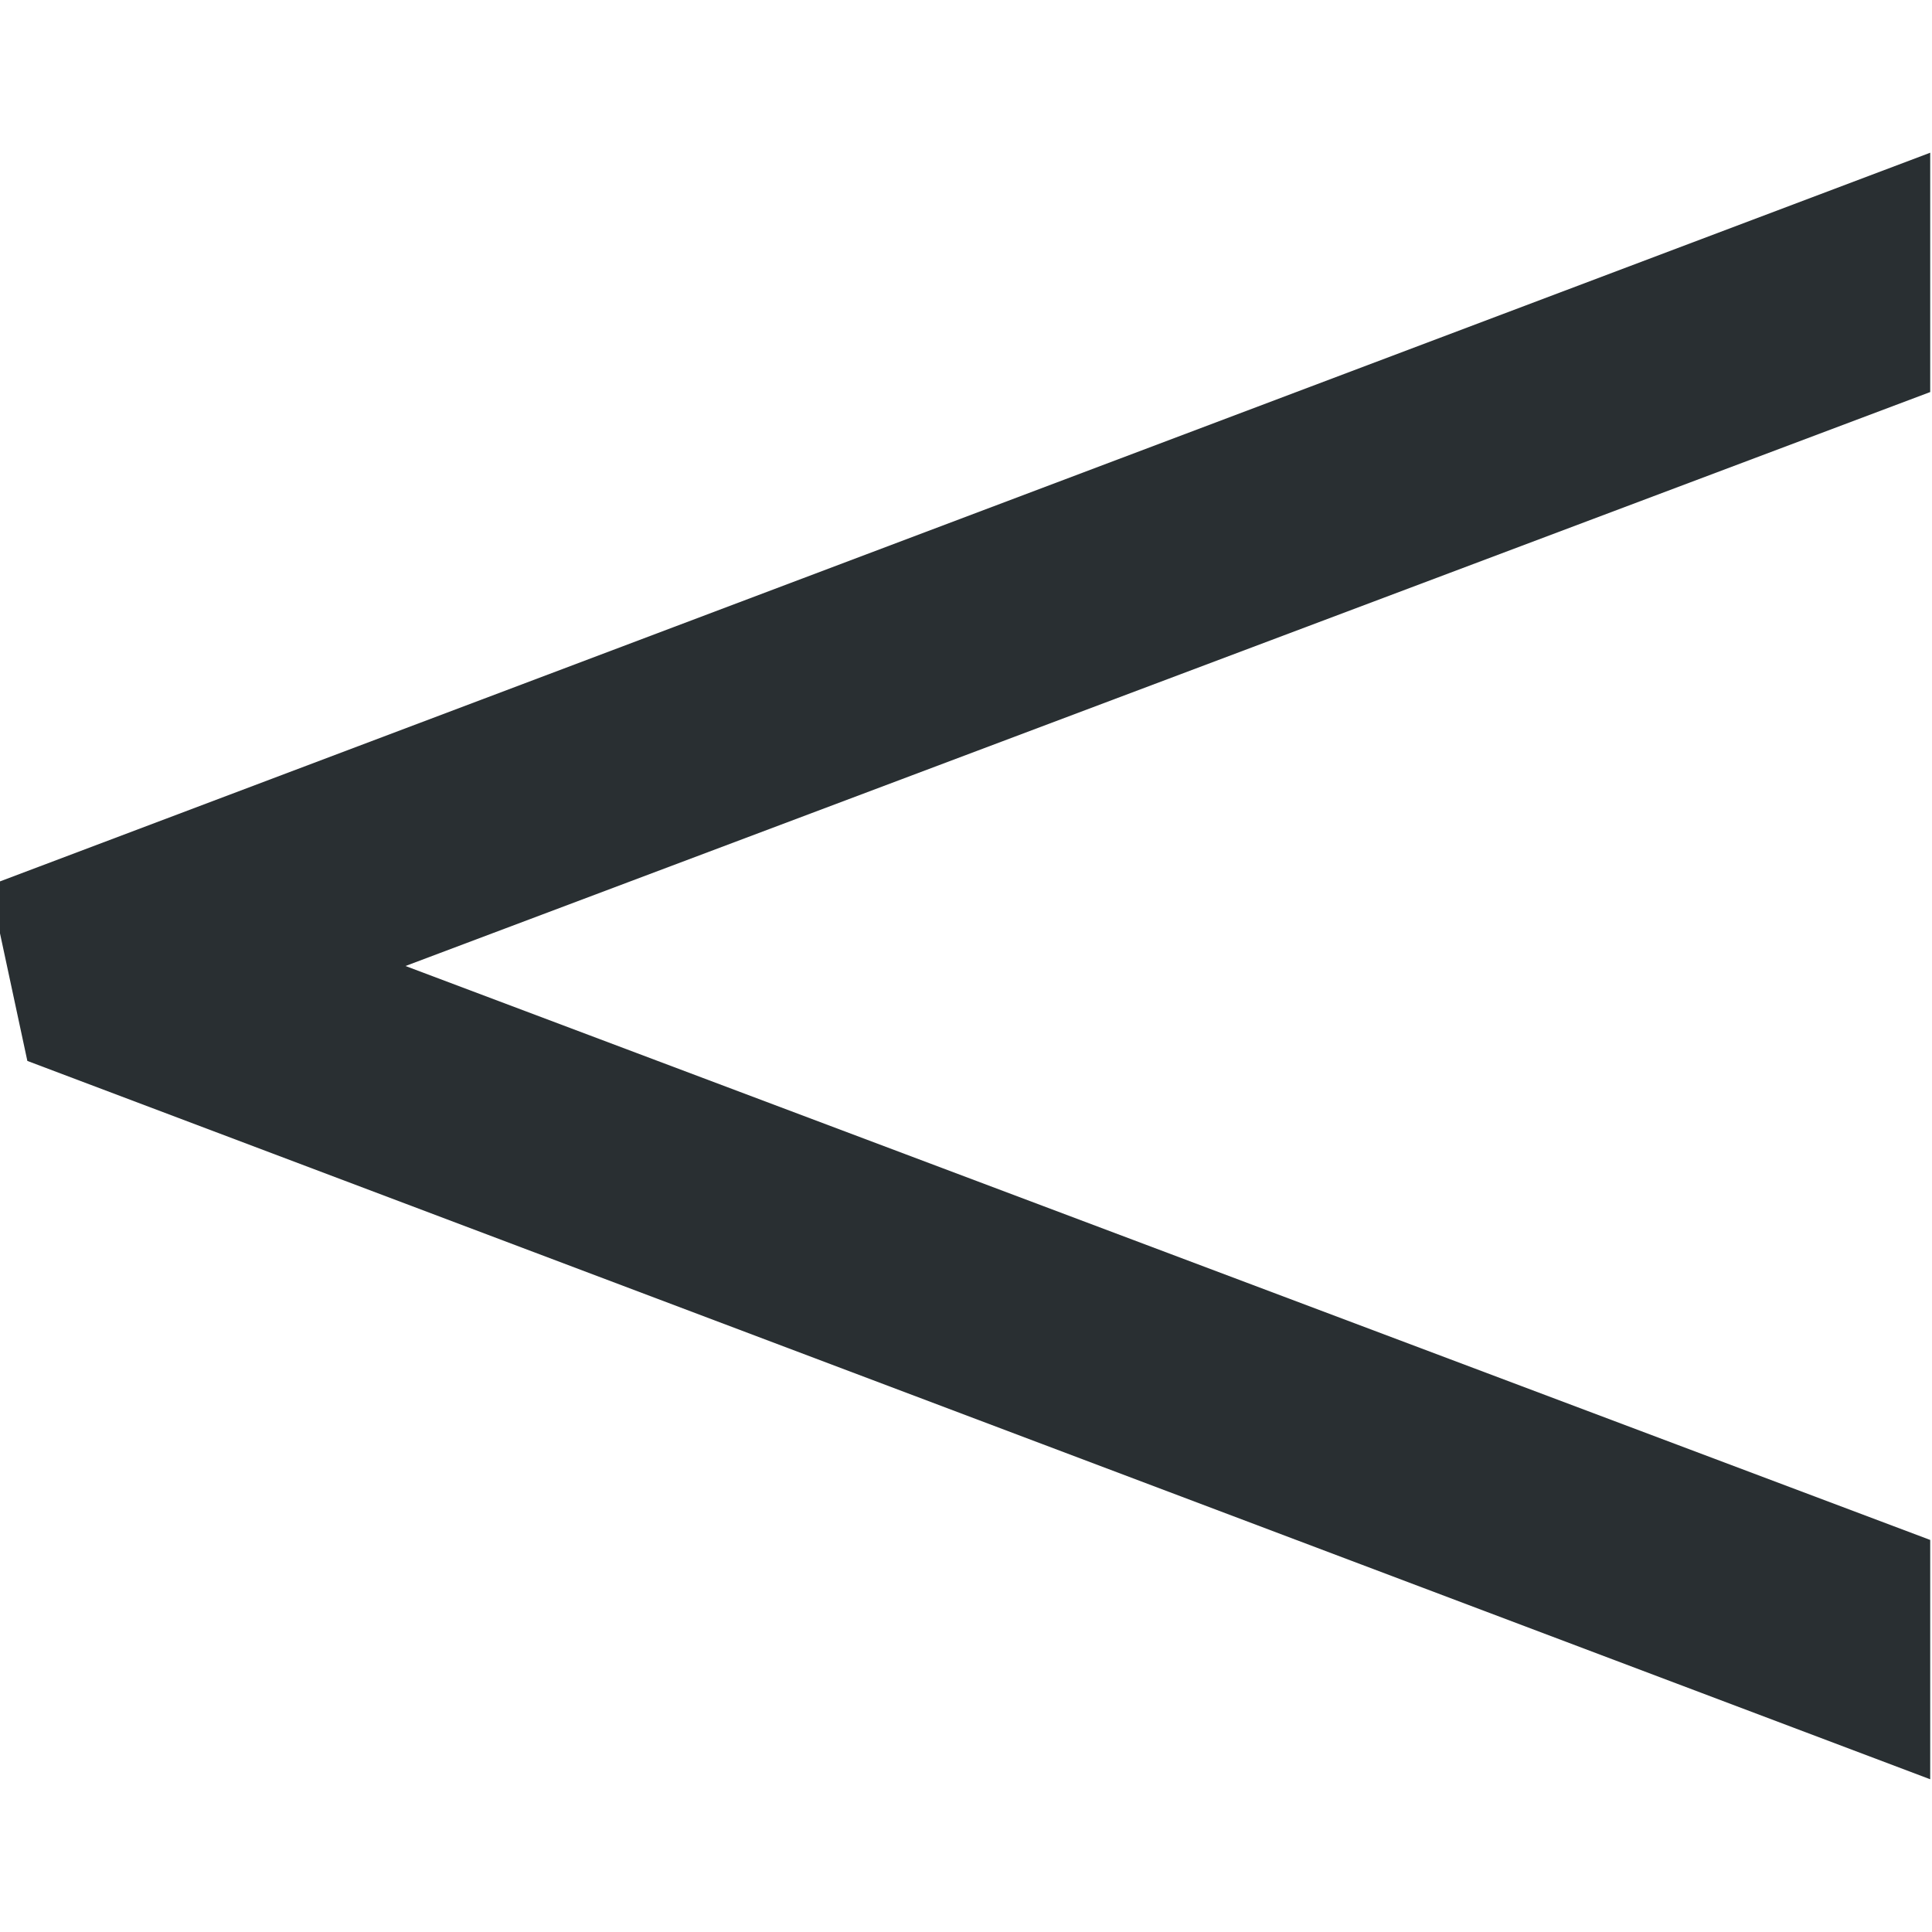
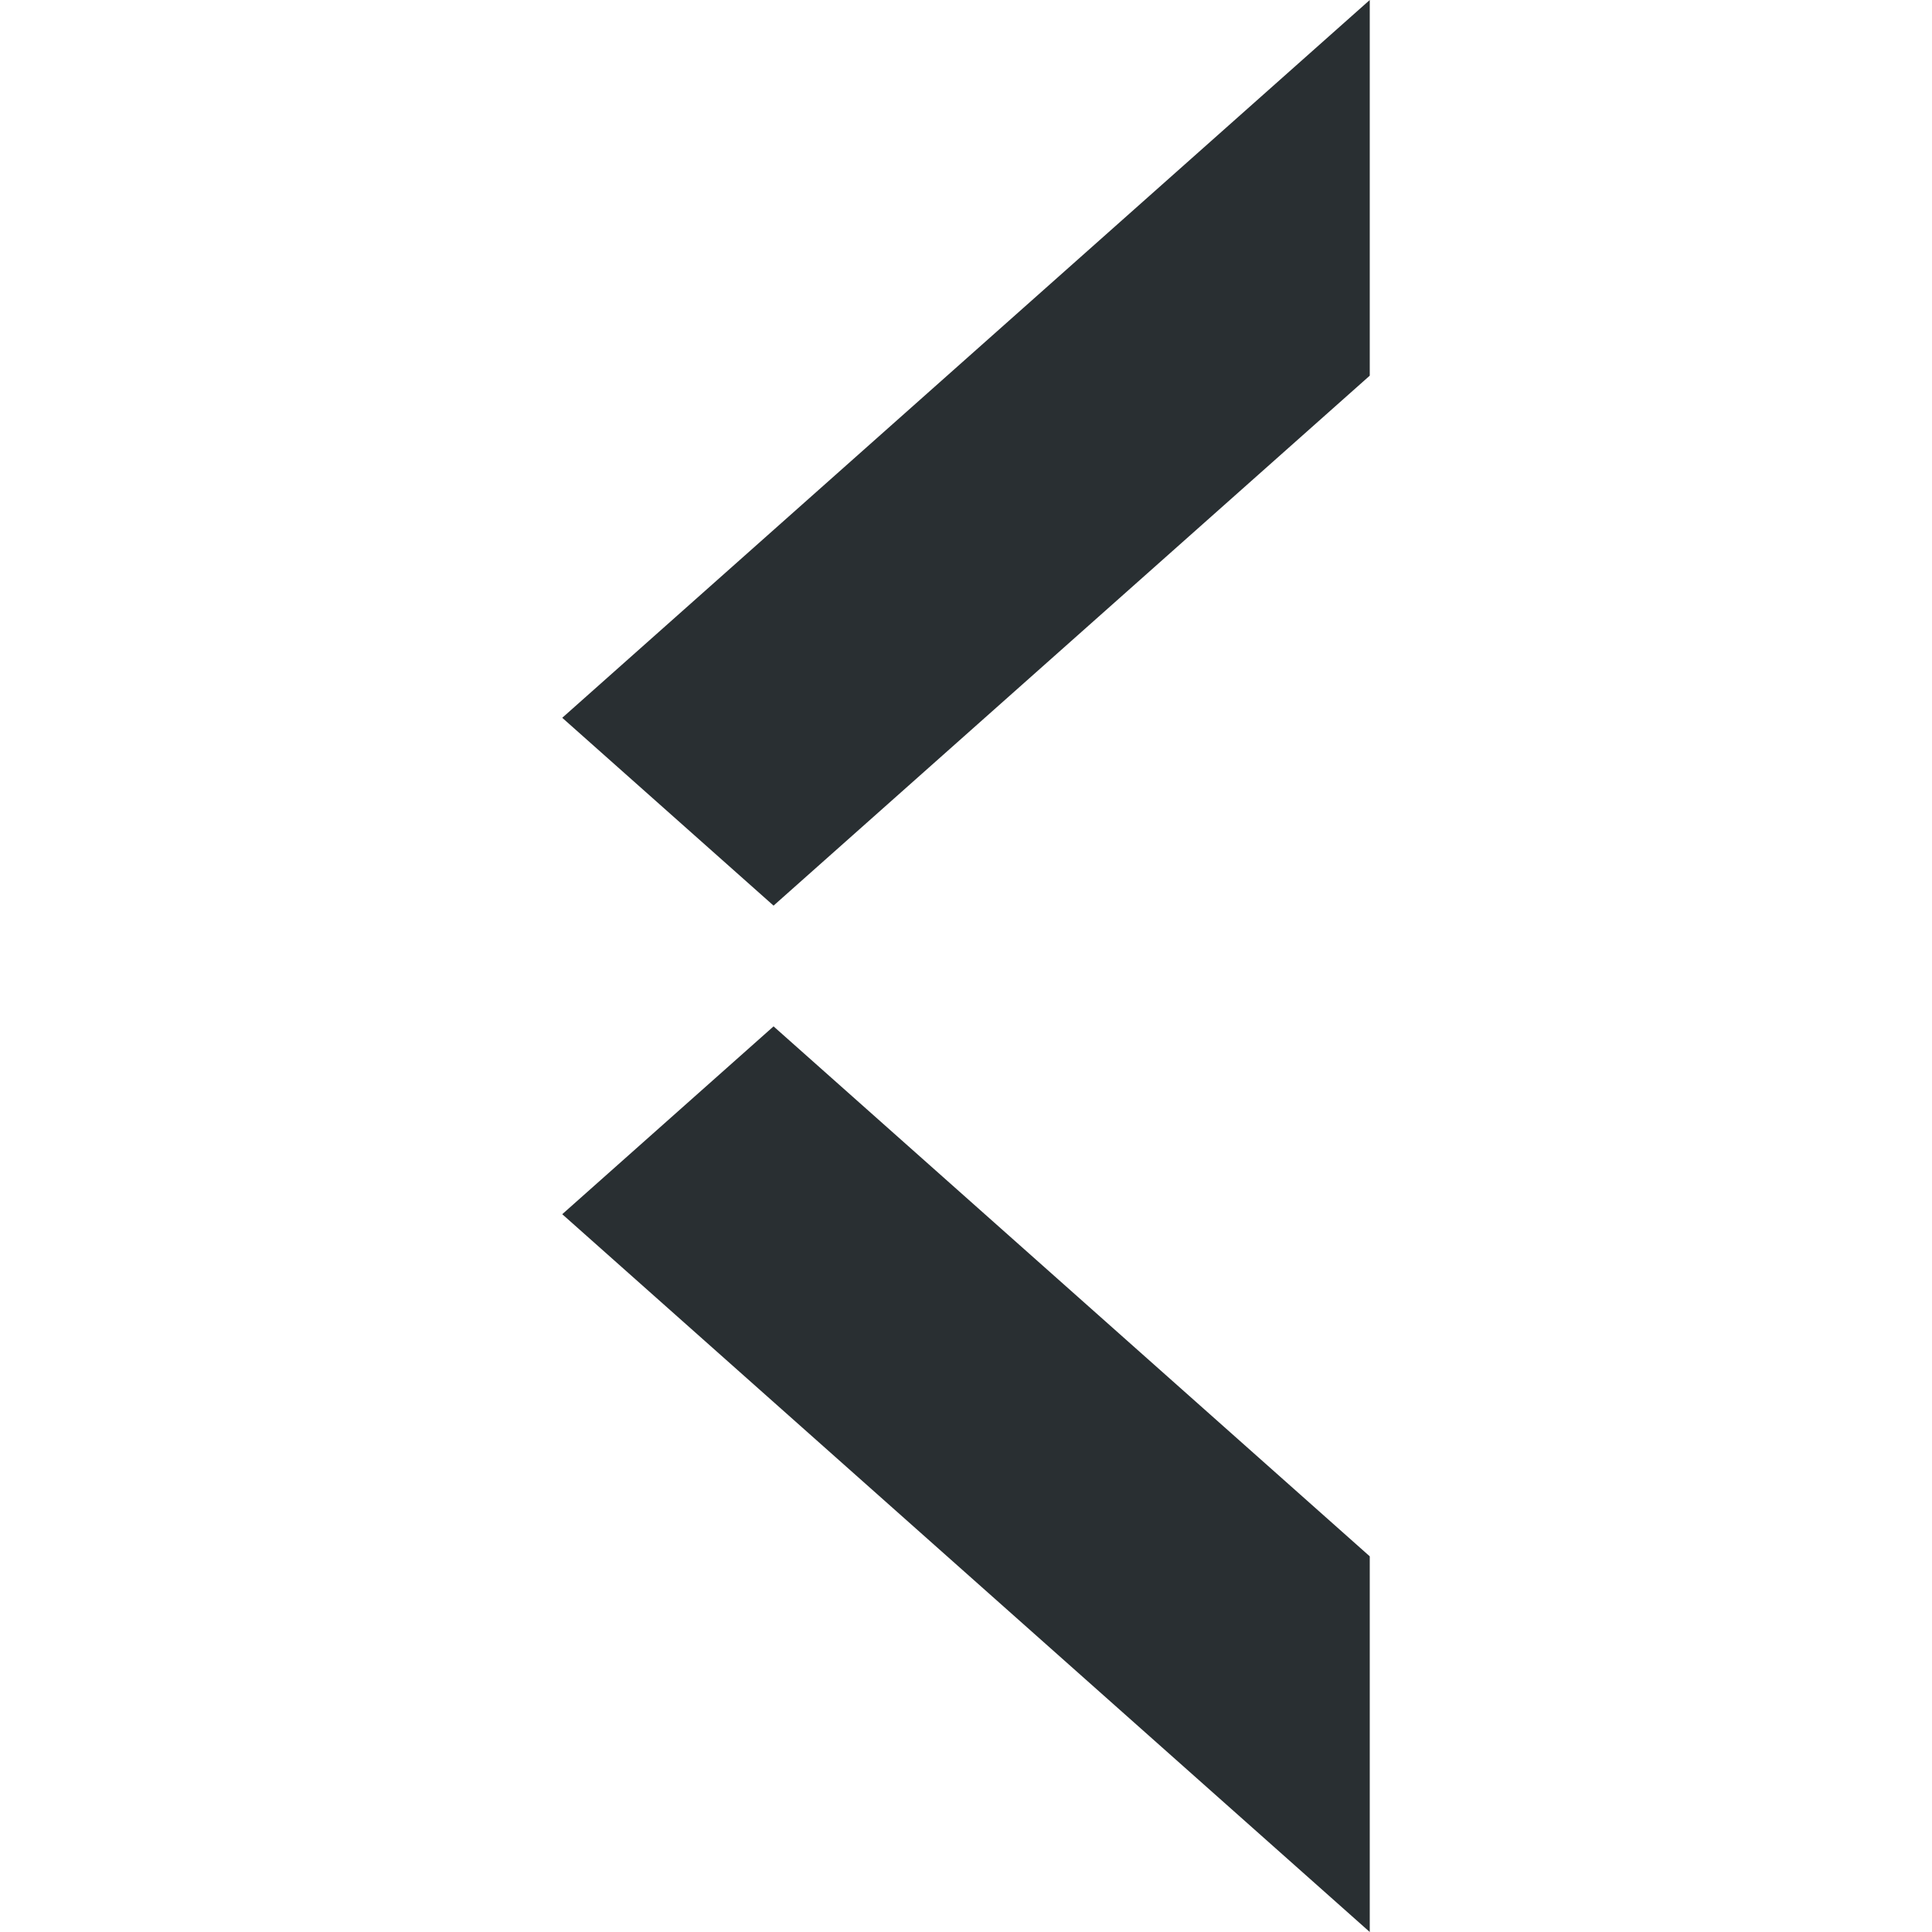
- <svg xmlns="http://www.w3.org/2000/svg" width="16px" height="16px" viewBox="0 0 128 128" version="1.1" class="arrow--left">
-   <path d="M69.442,8.27116153e-15 L117.763,128 L101.907,128 L63.881,26.983 L25.856,128 L10,128 L57.592,1.931 L66.596,4.02455846e-15 L69.442,3.55271368e-15 Z" transform="translate(63.88141, 64) rotate(270) translate(-63.88141, -64)" fill="#292F32" fill-rule="evenodd" />
+ <svg xmlns="http://www.w3.org/2000/svg" width="16px" height="16px" viewBox="0 0 128 128" version="1.1" class="arrow arrow--left">
+   <path d="M80.444,37.25 L128,90.75 L103.111,90.75 L68,51.25 L80.444,37.25 Z M47.556,37.25 L-7.10542736e-15,90.75 L24.889,90.75 L60,51.25 L47.556,37.25 Z" transform="translate(64, 64) rotate(270) translate(-64, -64) " fill="#292F32" />
</svg>
